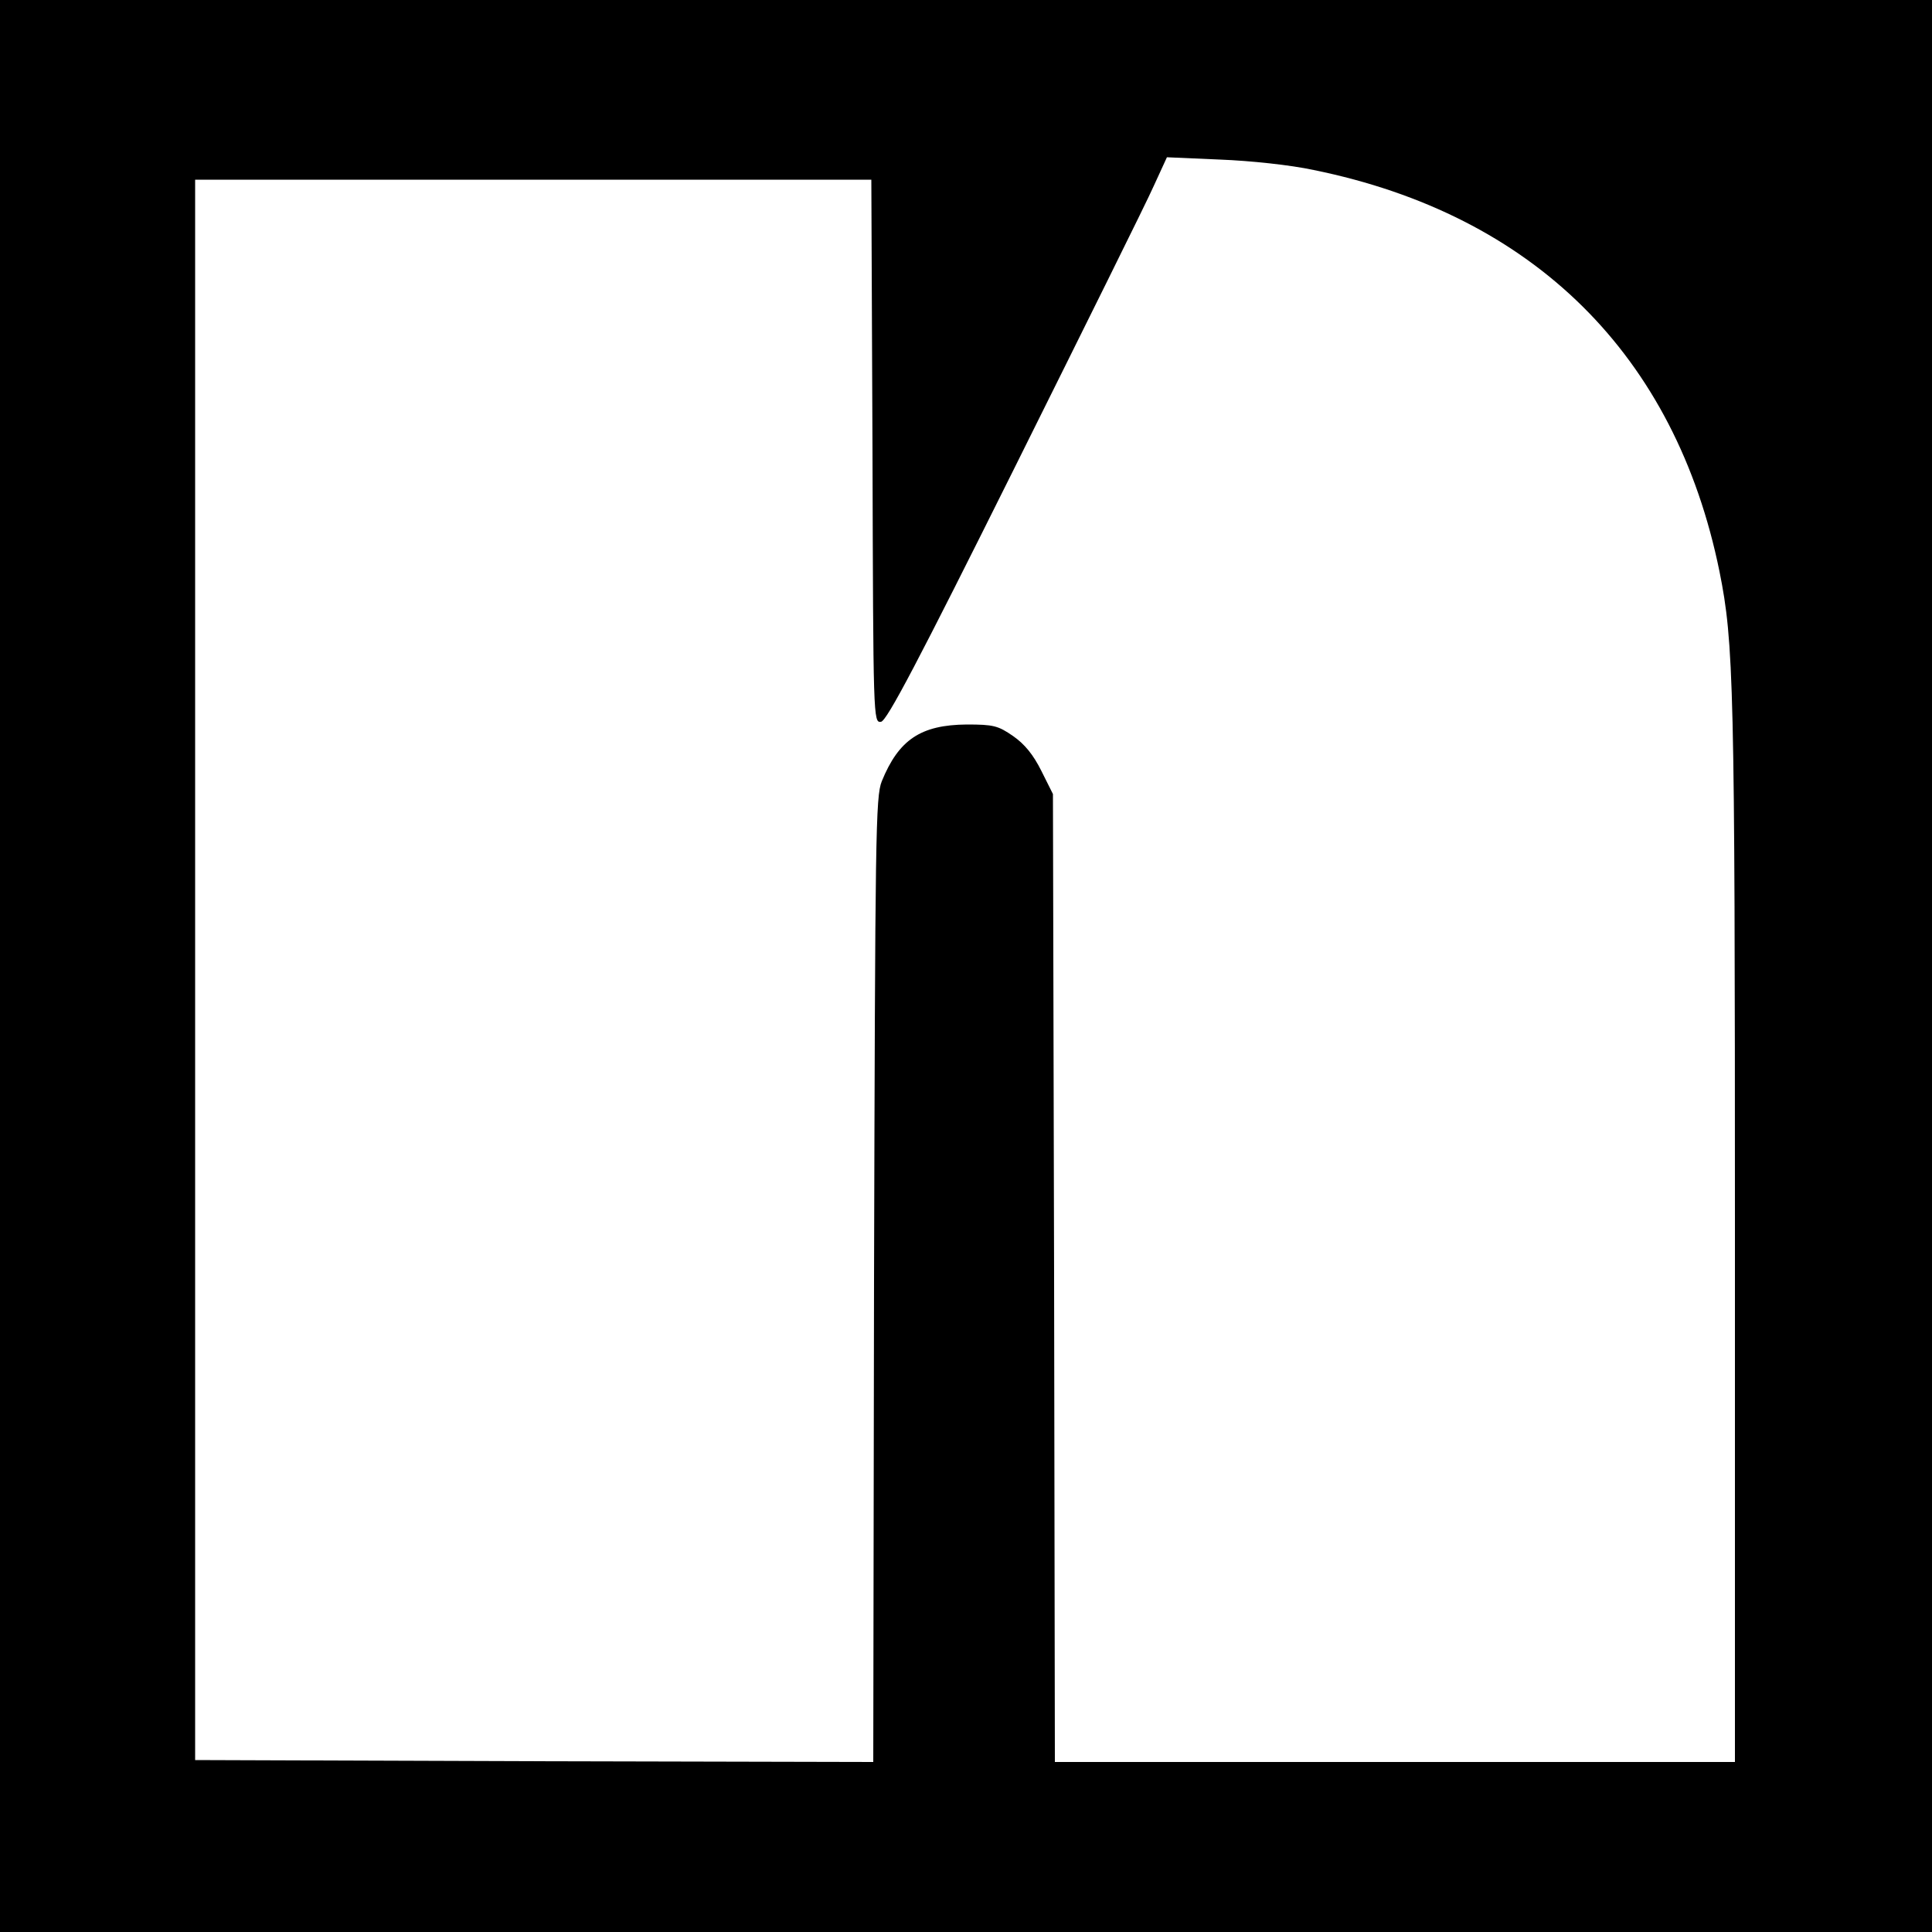
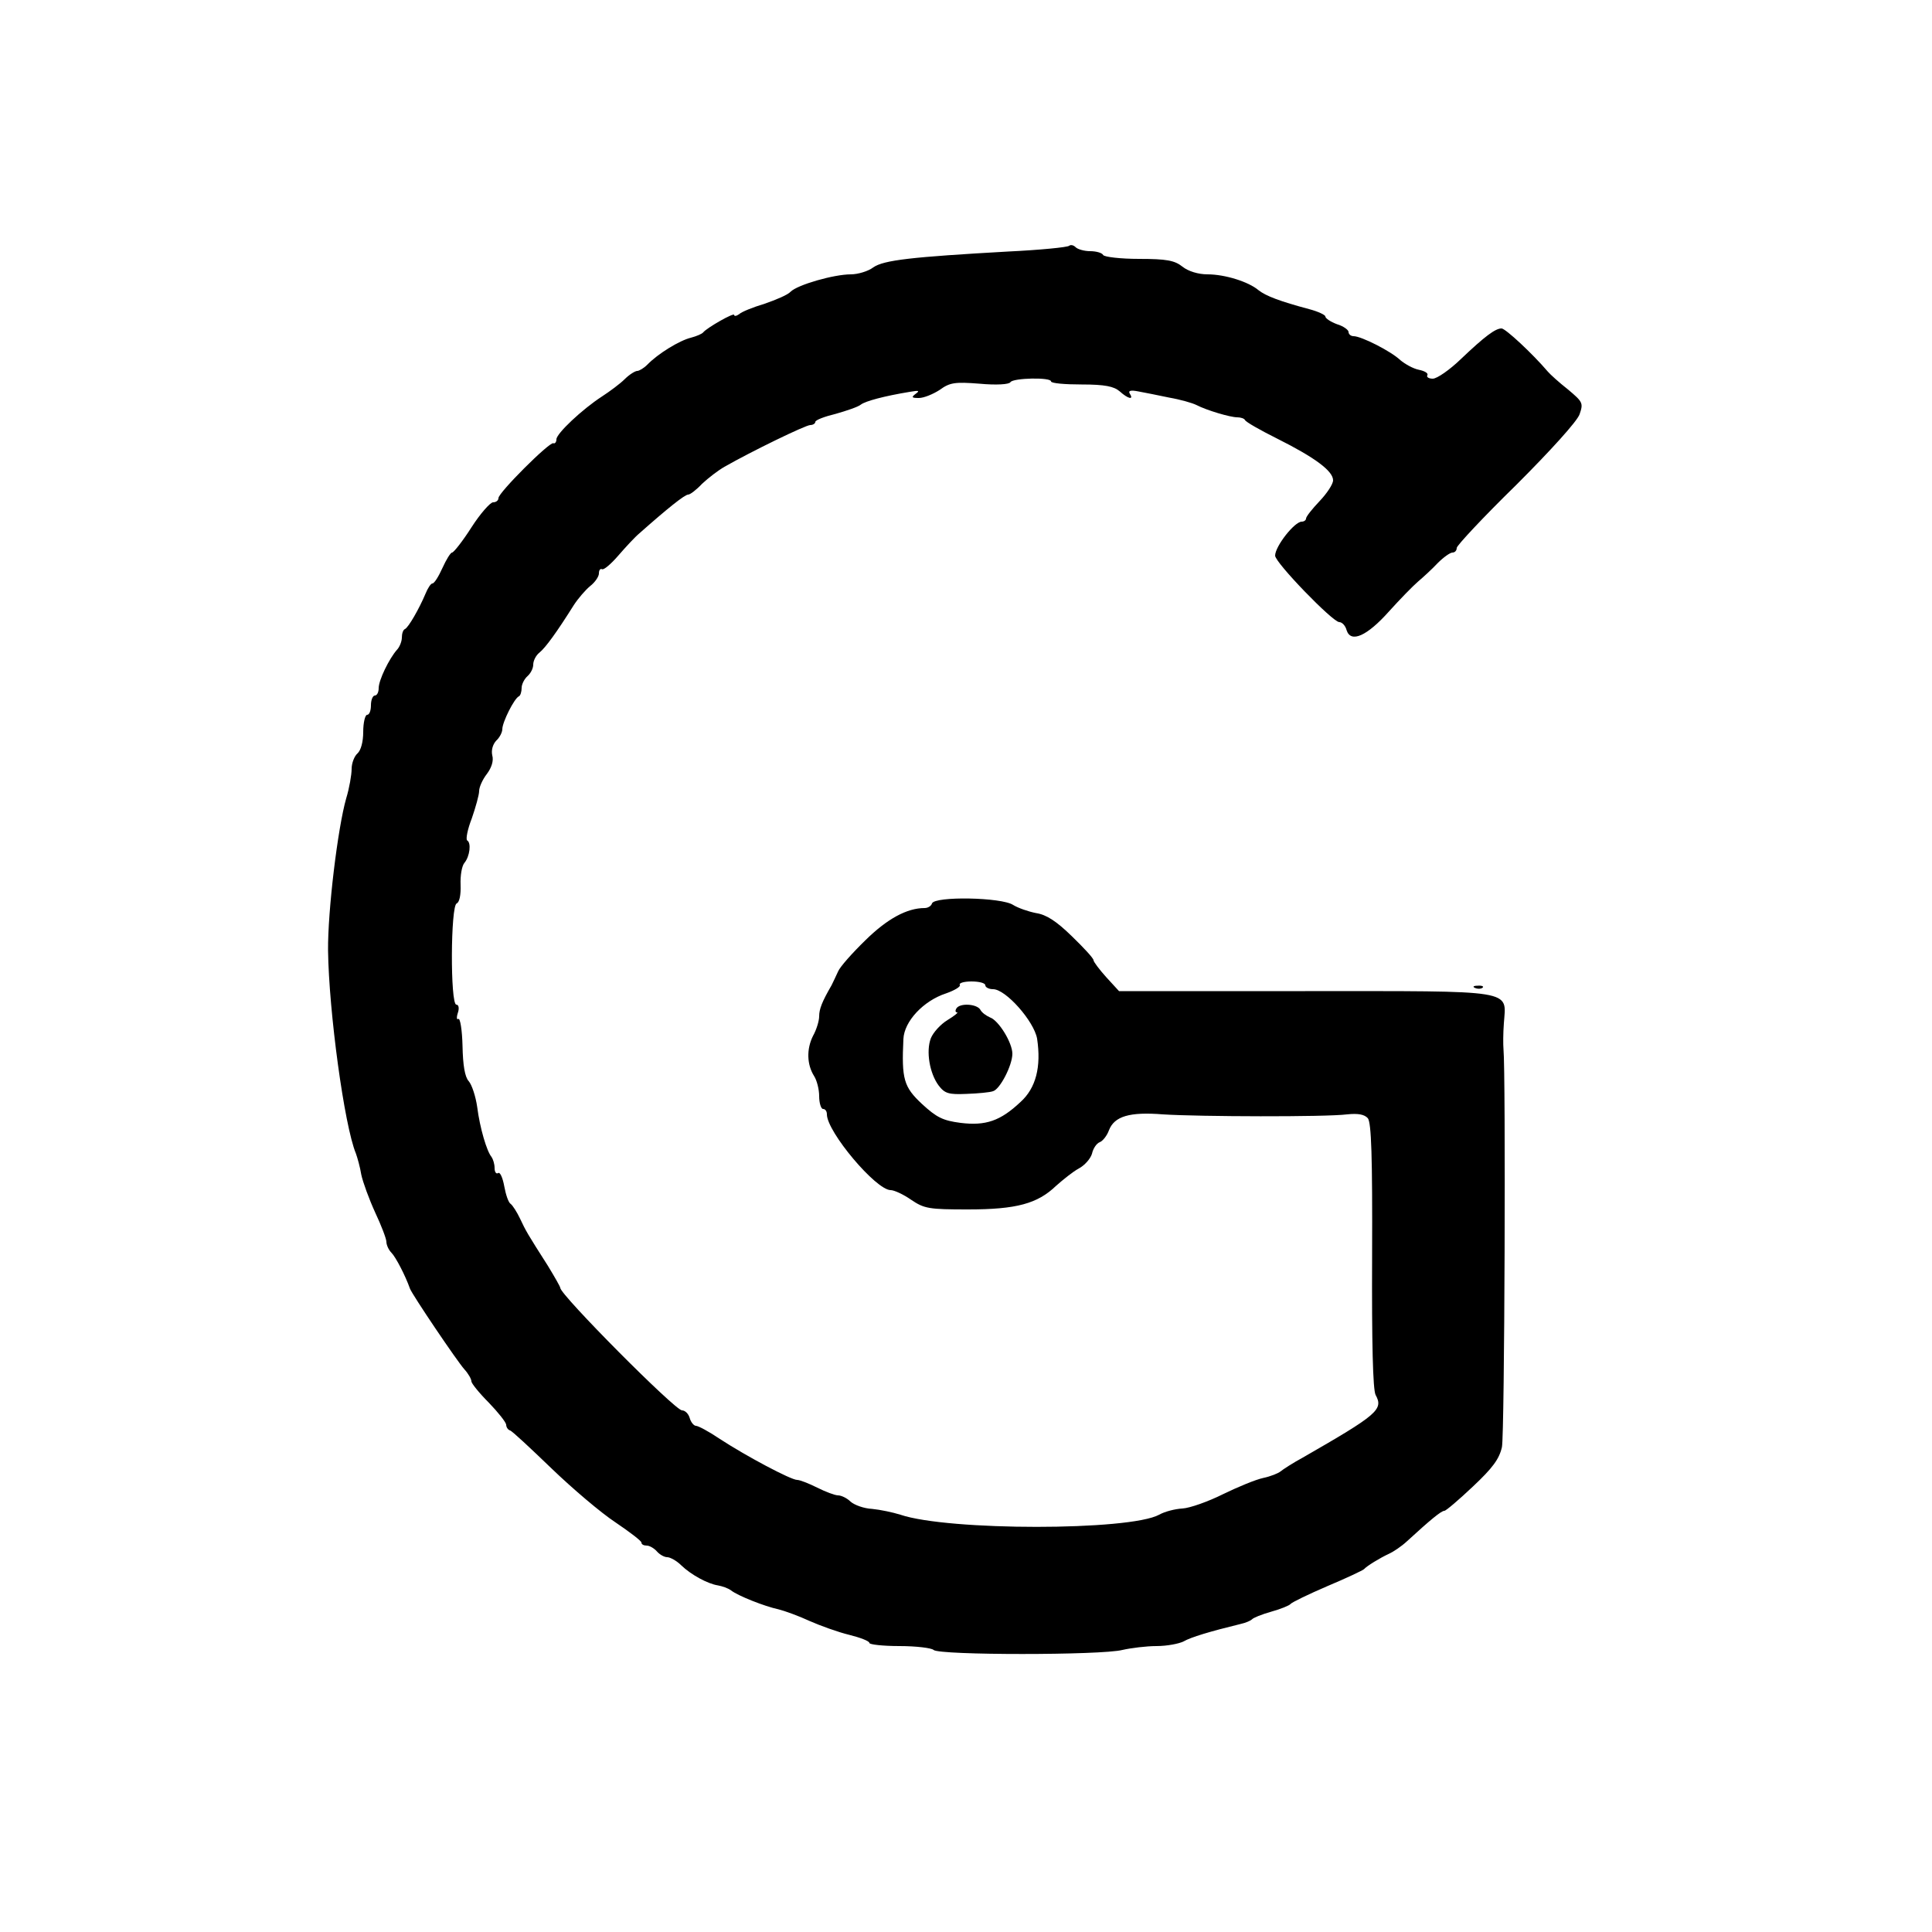
<svg xmlns="http://www.w3.org/2000/svg" version="1.0" width="500pt" height="500pt" viewBox="0 0 500 500" preserveAspectRatio="xMidYMid meet">
  <g transform="translate(0,500) scale(0.1,-0.1)" fill="#000000" stroke="none">
-     <path d="M0 2500 l0 -2500 2500 0 2500 0 0 2500 0 2500 -2500 0 -2500 0 0 -2500z m3400 2060 c569 -116 936 -479 1050 -1039 37 -184 40 -293 40 -1703 l0 -1378 -880 0 -880 0 -2 1253 -3 1252 -30 60 c-21 42 -43 69 -73 90 -39 27 -51 30 -120 30 -119 -1 -176 -39 -220 -147 -16 -40 -17 -135 -20 -1291 l-2 -1247 -878 2 -877 3 0 2045 0 2045 875 0 875 0 3 -703 c2 -693 2 -703 22 -700 15 2 96 156 346 658 179 360 342 688 360 729 l34 74 138 -6 c78 -3 182 -14 242 -27z" />
+     <path d="M2767 4364 c-4 -4 -76 -11 -159 -15 -248 -14 -321 -22 -348 -41 -13 -10 -40 -18 -58 -18 -44 0 -138 -27 -156 -45 -7 -8 -38 -21 -67 -31 -30 -9 -60 -21 -66 -27 -7 -5 -13 -6 -13 -2 0 7 -70 -33 -80 -45 -3 -4 -17 -10 -32 -14 -29 -7 -85 -41 -113 -70 -9 -9 -21 -16 -26 -16 -5 0 -20 -9 -32 -21 -12 -12 -39 -32 -59 -45 -51 -33 -118 -96 -118 -111 0 -7 -4 -12 -8 -10 -11 3 -142 -128 -142 -142 0 -6 -6 -11 -14 -11 -7 0 -33 -29 -56 -65 -23 -36 -46 -65 -50 -65 -4 0 -15 -18 -25 -40 -10 -22 -21 -40 -26 -40 -4 0 -12 -12 -18 -27 -16 -38 -44 -87 -53 -91 -5 -2 -8 -12 -8 -22 0 -10 -6 -25 -13 -32 -20 -23 -47 -78 -47 -99 0 -10 -4 -19 -10 -19 -5 0 -10 -11 -10 -25 0 -14 -4 -25 -10 -25 -5 0 -10 -20 -10 -44 0 -26 -6 -48 -15 -56 -8 -7 -15 -25 -15 -40 0 -15 -6 -50 -14 -76 -22 -77 -48 -292 -47 -394 2 -157 42 -453 72 -525 4 -11 11 -36 14 -55 4 -19 20 -63 36 -98 16 -34 29 -68 29 -76 0 -8 6 -21 13 -28 11 -11 36 -59 48 -93 6 -16 122 -188 141 -209 10 -11 18 -25 18 -31 0 -5 20 -30 45 -55 24 -25 44 -50 45 -57 0 -6 4 -13 10 -15 5 -1 53 -46 107 -98 54 -52 128 -115 166 -140 37 -25 67 -48 67 -52 0 -5 6 -8 14 -8 7 0 19 -7 26 -15 7 -8 19 -15 27 -15 7 0 24 -9 36 -21 26 -25 69 -48 95 -52 11 -2 26 -7 34 -13 18 -14 86 -41 123 -49 16 -4 52 -17 80 -30 27 -12 74 -29 103 -36 28 -7 52 -16 52 -21 0 -4 35 -8 78 -8 43 0 83 -5 88 -10 14 -14 435 -14 489 0 22 5 62 10 88 10 27 0 58 6 70 12 19 11 69 26 147 45 14 3 27 9 30 12 3 4 25 13 50 20 25 7 47 16 50 20 3 4 46 25 95 46 50 21 92 41 95 44 7 8 41 29 65 40 11 5 32 19 46 32 61 56 89 79 97 79 4 0 37 28 74 63 51 48 68 71 75 102 7 34 10 969 4 1030 -1 11 -1 41 1 67 6 88 36 83 -514 83 l-482 0 -33 36 c-18 20 -33 40 -33 44 0 5 -25 32 -56 62 -40 39 -66 56 -93 60 -20 4 -46 13 -59 21 -30 20 -203 23 -210 4 -2 -7 -11 -12 -19 -12 -46 0 -97 -28 -153 -83 -34 -33 -66 -69 -71 -81 -5 -11 -13 -28 -17 -36 -25 -43 -32 -62 -32 -80 0 -12 -7 -35 -16 -51 -17 -34 -16 -74 3 -104 7 -11 13 -34 13 -52 0 -18 5 -33 10 -33 6 0 10 -6 10 -14 0 -45 127 -196 165 -196 9 0 33 -11 53 -25 34 -23 46 -25 147 -25 126 0 180 15 228 61 18 16 44 37 59 45 15 8 30 25 34 38 3 14 12 27 20 30 8 3 19 17 24 31 14 36 53 48 140 41 93 -6 421 -7 476 0 29 3 45 0 54 -10 9 -12 12 -97 11 -356 -1 -227 2 -346 9 -360 21 -38 5 -51 -188 -162 -26 -14 -52 -31 -58 -36 -6 -5 -26 -13 -45 -17 -19 -4 -65 -23 -104 -42 -38 -19 -86 -36 -105 -37 -19 -1 -46 -8 -60 -16 -77 -42 -546 -42 -670 0 -19 6 -52 13 -73 15 -21 1 -46 10 -56 19 -9 9 -24 16 -32 16 -8 0 -32 9 -54 20 -22 11 -45 20 -52 20 -16 0 -131 61 -200 106 -28 19 -56 34 -62 34 -5 0 -13 9 -16 20 -3 11 -12 20 -20 20 -18 0 -315 299 -315 317 0 3 -15 29 -32 57 -53 83 -57 90 -72 122 -8 17 -19 34 -24 38 -6 3 -13 24 -17 46 -4 22 -11 38 -16 34 -5 -3 -9 3 -9 13 0 11 -4 23 -8 29 -12 14 -30 74 -37 129 -4 28 -14 58 -22 67 -10 11 -15 41 -16 91 -1 41 -6 73 -11 70 -4 -3 -5 4 -1 16 4 12 2 21 -4 21 -16 0 -15 257 1 262 7 3 11 22 10 48 -1 23 3 49 10 57 14 17 18 52 7 58 -4 3 1 29 12 57 10 29 19 61 19 71 0 10 9 30 20 44 12 16 18 34 14 48 -3 13 1 28 10 38 9 8 16 22 16 30 0 18 31 80 43 85 4 2 7 12 7 22 0 9 7 23 15 30 8 7 15 20 15 30 0 10 7 24 16 31 16 13 45 53 89 123 11 17 30 39 42 49 13 10 23 25 23 33 0 8 3 13 8 11 4 -3 23 13 42 35 19 22 44 49 55 58 71 63 117 100 126 100 5 0 21 12 36 28 16 15 42 35 58 44 70 40 210 108 222 108 7 0 13 4 13 8 0 5 24 14 53 21 28 8 58 18 65 24 12 9 60 22 127 33 23 4 26 3 15 -5 -12 -9 -11 -11 8 -11 13 0 37 10 54 21 26 19 39 21 103 16 43 -4 77 -2 80 4 7 11 105 13 105 2 0 -5 36 -8 79 -8 61 0 84 -5 99 -18 21 -19 37 -23 26 -6 -5 8 2 10 22 6 16 -3 52 -10 80 -16 29 -5 60 -14 70 -19 27 -14 88 -32 106 -32 9 0 18 -3 20 -7 2 -5 39 -26 83 -48 98 -49 145 -84 145 -108 0 -10 -16 -34 -35 -54 -19 -20 -35 -40 -35 -45 0 -4 -5 -8 -11 -8 -19 0 -69 -64 -69 -88 0 -18 149 -172 166 -172 7 0 16 -9 19 -21 11 -34 53 -15 110 49 28 31 61 65 75 77 13 11 36 32 51 48 15 15 32 27 38 27 6 0 11 5 11 12 0 6 69 80 154 163 89 89 158 165 164 183 10 29 8 32 -30 64 -23 18 -46 39 -52 46 -40 47 -110 112 -120 112 -16 0 -43 -20 -105 -79 -29 -28 -62 -51 -73 -51 -10 0 -17 4 -14 9 3 5 -7 11 -22 14 -15 3 -36 15 -48 25 -24 23 -101 62 -121 62 -7 0 -13 5 -13 11 0 5 -13 15 -30 20 -16 6 -30 15 -30 20 0 4 -19 13 -42 19 -75 20 -112 34 -131 49 -26 22 -87 41 -132 41 -24 0 -50 8 -65 20 -20 16 -41 20 -112 20 -48 0 -90 5 -93 10 -3 6 -19 10 -34 10 -15 0 -32 5 -37 10 -6 6 -13 7 -17 4z m-217 -1914 c0 -5 9 -10 20 -10 33 0 106 -83 114 -128 11 -73 -3 -128 -43 -164 -52 -49 -90 -62 -155 -54 -46 6 -62 14 -100 49 -47 44 -53 64 -48 168 2 46 52 99 110 118 23 8 39 18 36 22 -3 5 11 9 30 9 20 0 36 -4 36 -10z" />
+     <path d="M2475 2390 c-3 -5 -3 -10 2 -10 4 0 -7 -9 -25 -20 -18 -11 -37 -32 -43 -47 -13 -34 -3 -91 20 -122 16 -21 26 -24 72 -22 30 1 61 4 69 7 18 5 50 67 50 97 0 28 -35 86 -58 94 -9 4 -21 12 -25 20 -9 15 -53 18 -62 3z" />
+     <path d="M3818 2443 c7 -3 16 -2 19 1 4 3 -2 6 -13 5 -11 0 -14 -3 -6 -6z" />
  </g>
</svg>
